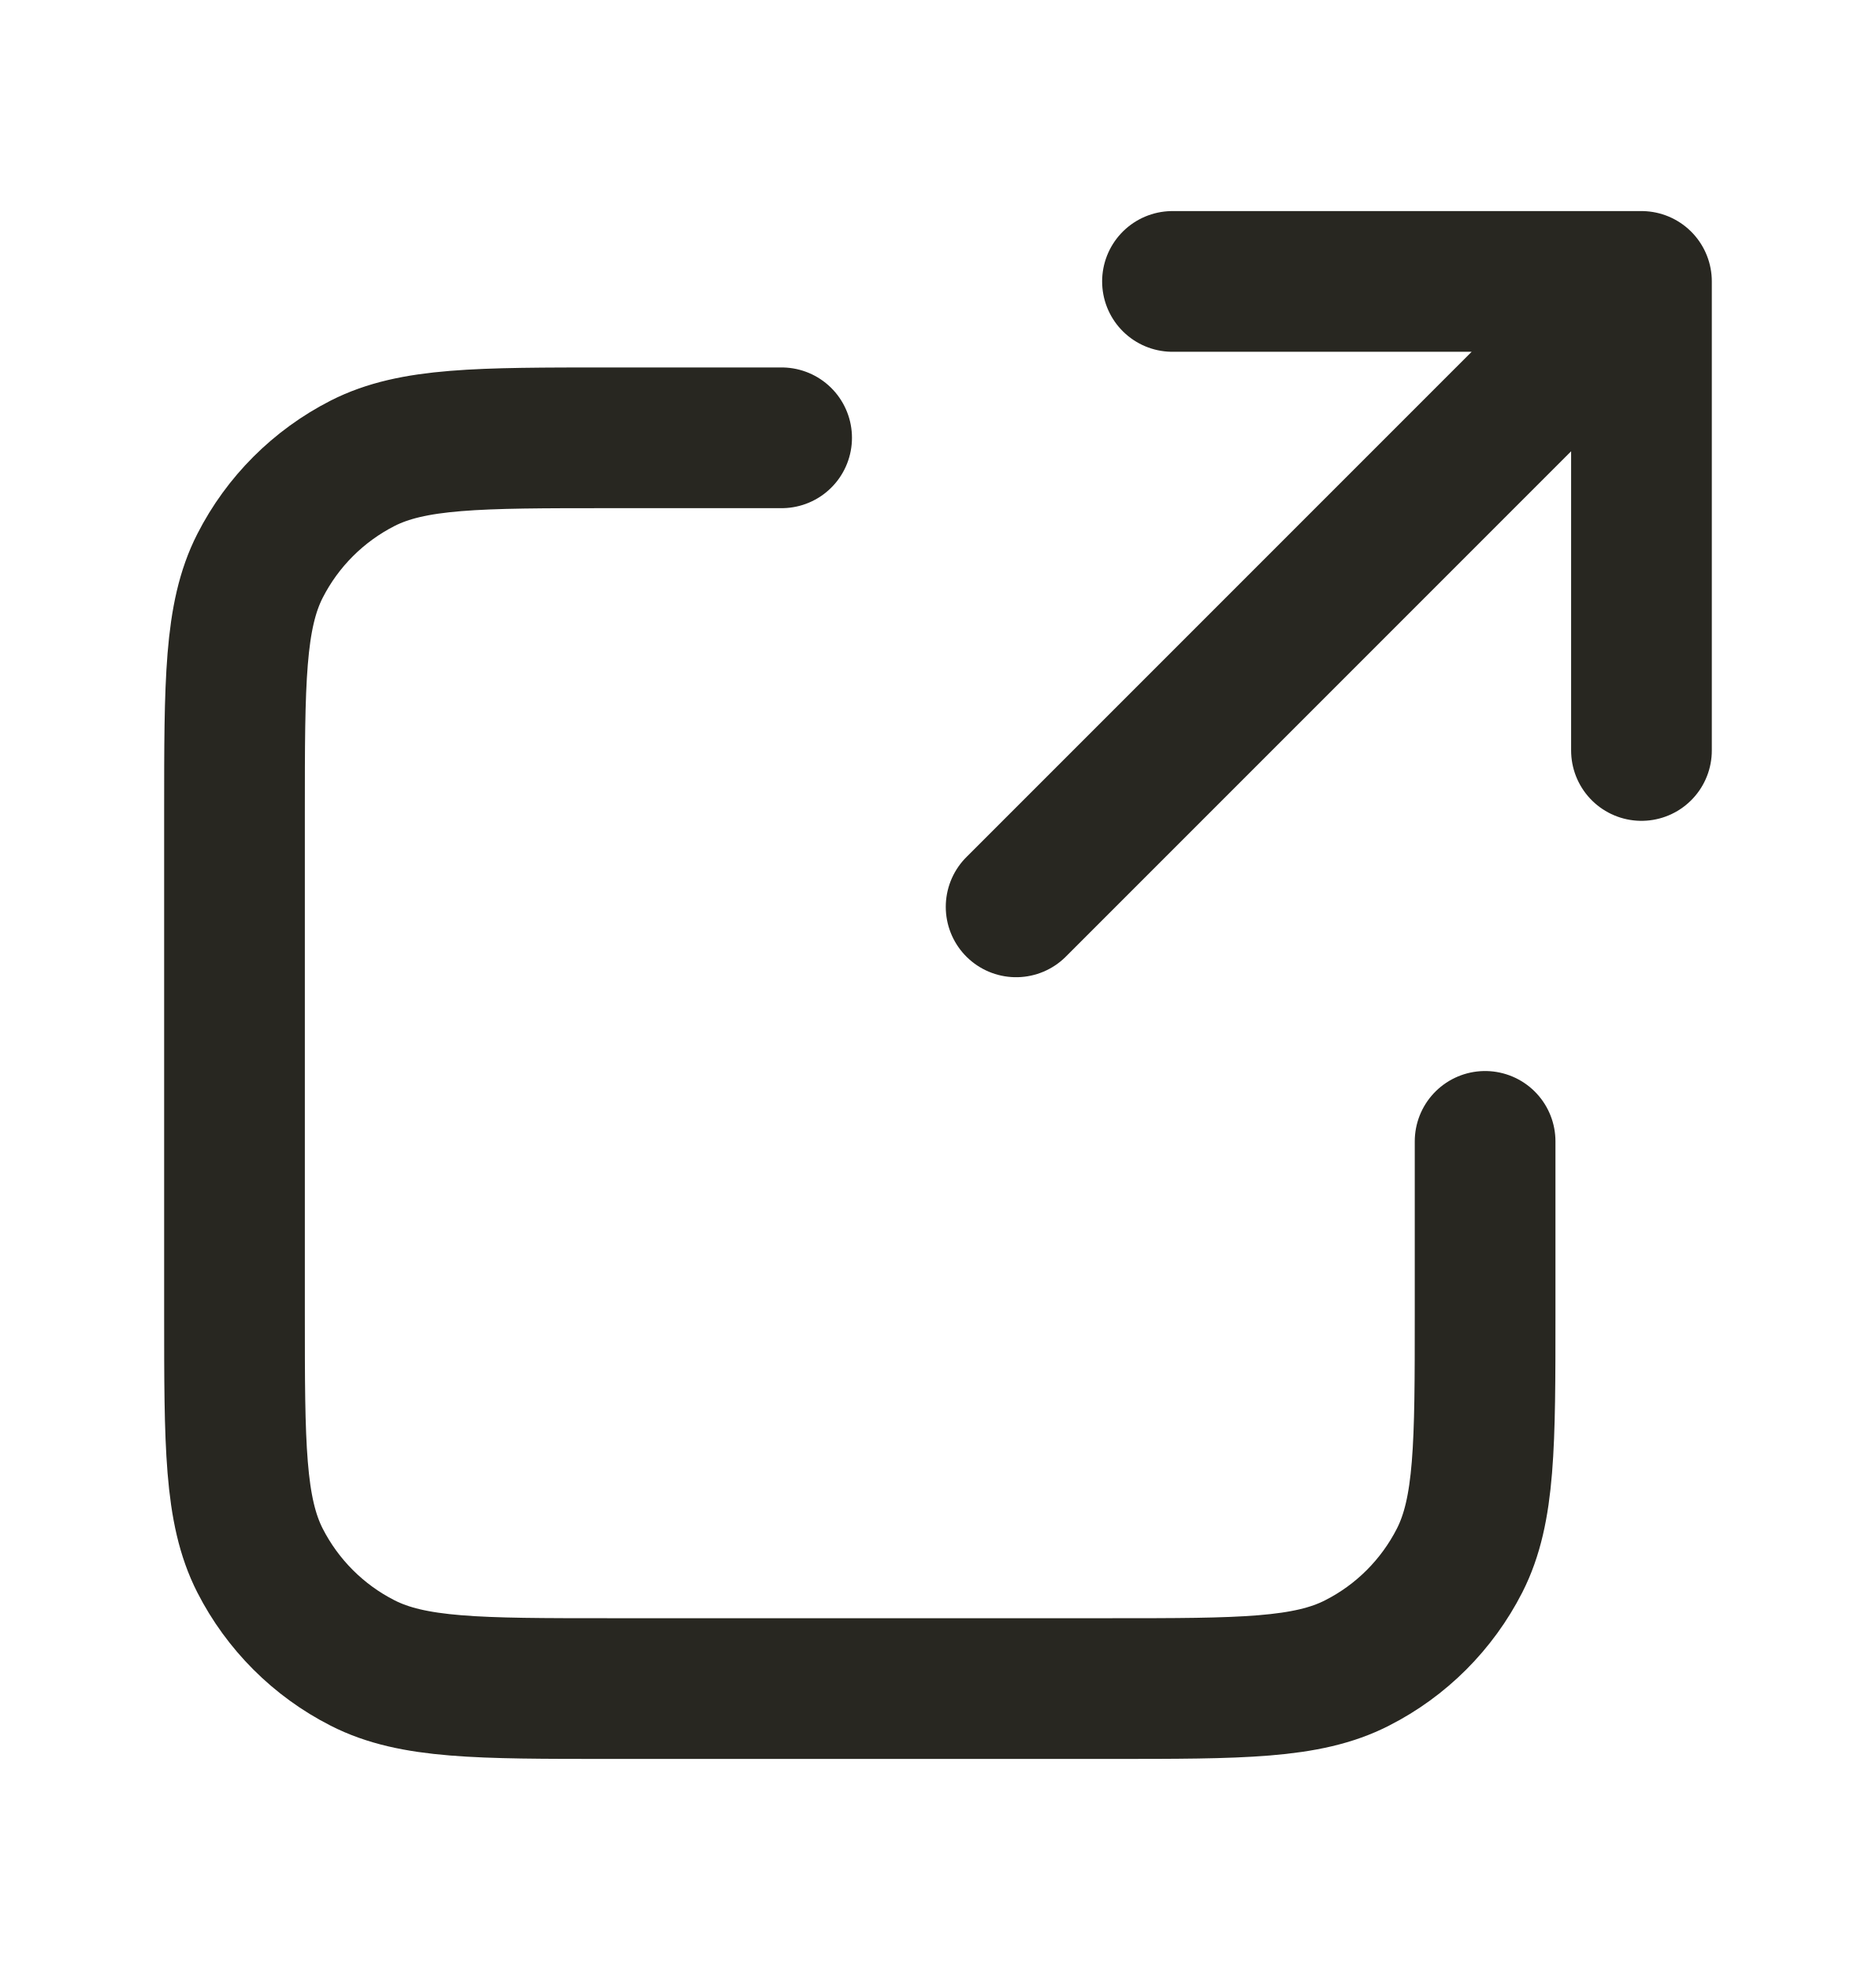
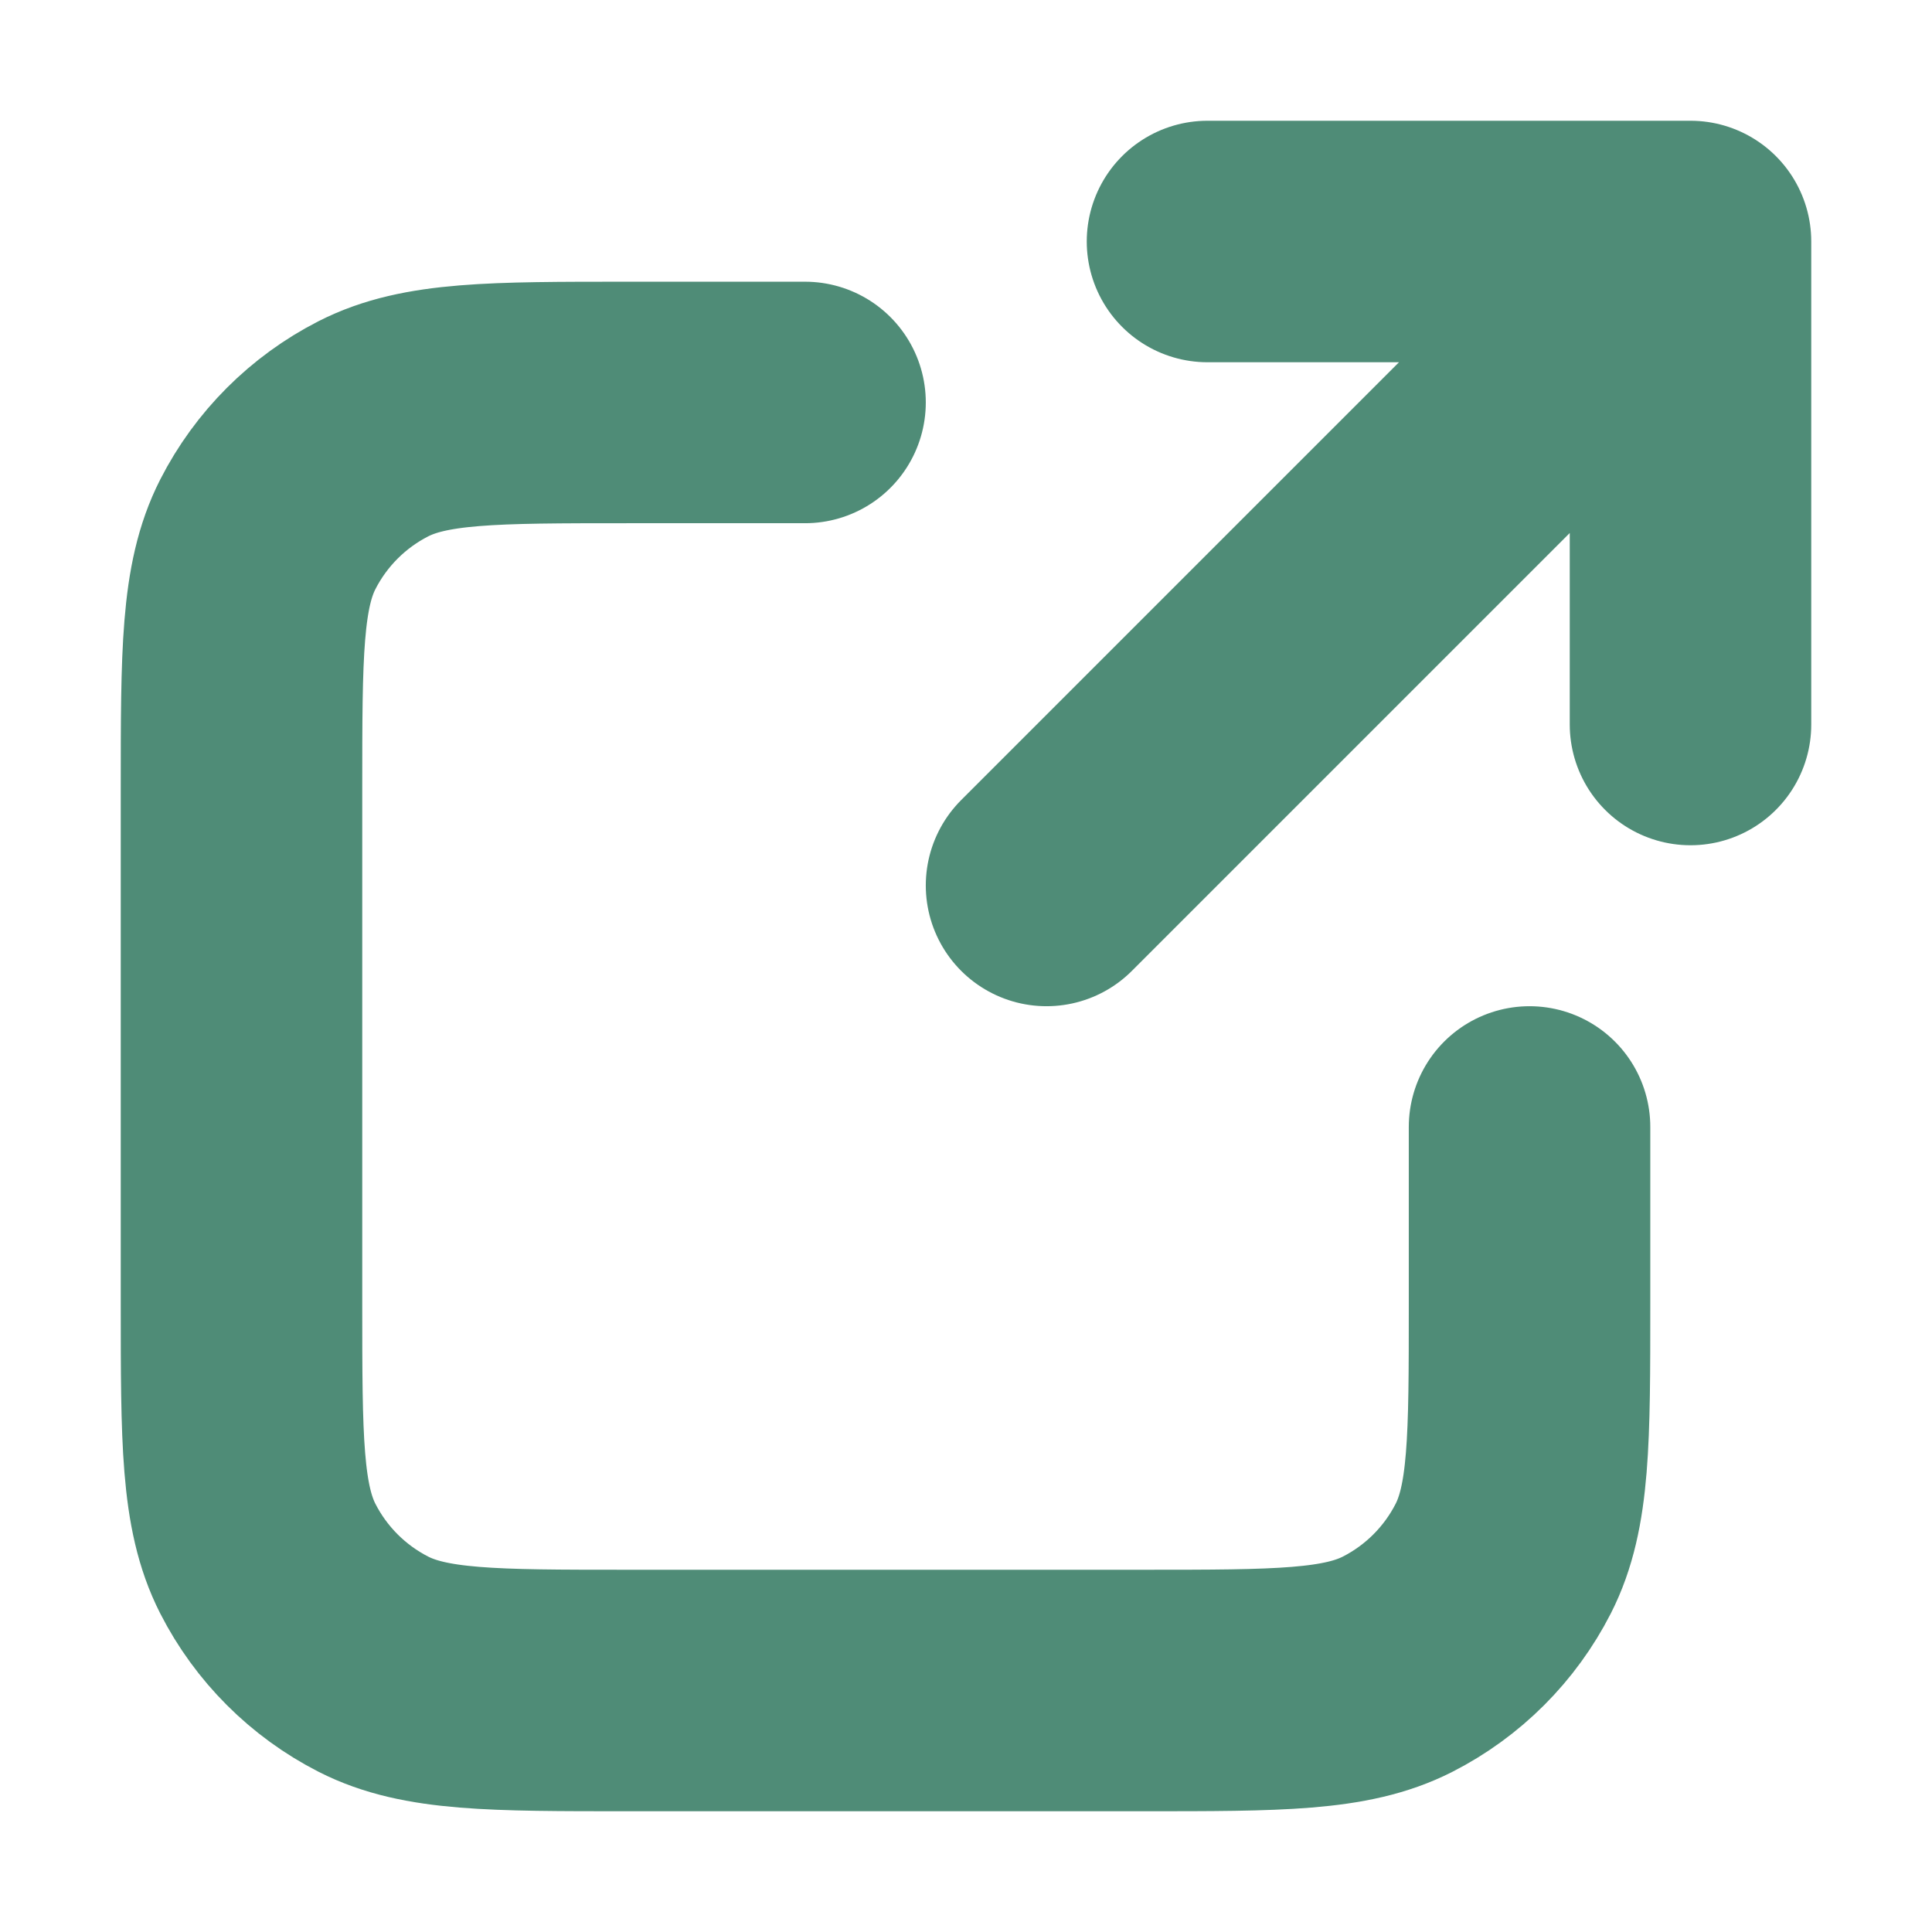
- <svg xmlns="http://www.w3.org/2000/svg" width="20" height="21" viewBox="0 0 20 21" fill="none">
-   <path d="M17.5 8L17.5 3M17.5 3H12.5M17.5 3L10.833 9.667M8.333 4.667H6.5C5.1 4.667 4.4 4.667 3.865 4.939C3.395 5.179 3.012 5.561 2.772 6.032C2.5 6.566 2.5 7.267 2.5 8.667V14C2.5 15.4 2.5 16.1 2.772 16.635C3.012 17.105 3.395 17.488 3.865 17.727C4.4 18 5.1 18 6.5 18H11.833C13.233 18 13.934 18 14.468 17.727C14.939 17.488 15.321 17.105 15.561 16.635C15.833 16.1 15.833 15.4 15.833 14V12.167" stroke="#282721" stroke-width="1.5" stroke-linecap="round" stroke-linejoin="round" />
+ <svg xmlns="http://www.w3.org/2000/svg" width="16" height="16" viewBox="0 0 16 16" fill="none">
+   <path d="M14 6L14 2M14 2H10M14 2L8.667 7.333M6.667 3.333H5.2C4.08 3.333 3.52 3.333 3.092 3.551C2.716 3.743 2.41 4.049 2.218 4.425C2 4.853 2 5.413 2 6.533V10.8C2 11.92 2 12.48 2.218 12.908C2.41 13.284 2.716 13.59 3.092 13.782C3.52 14 4.08 14 5.2 14H9.467C10.587 14 11.147 14 11.575 13.782C11.951 13.59 12.257 13.284 12.449 12.908C12.667 12.48 12.667 11.92 12.667 10.8V9.333" stroke="#4F8C77" stroke-width="2" stroke-linecap="round" stroke-linejoin="round" />
</svg>
